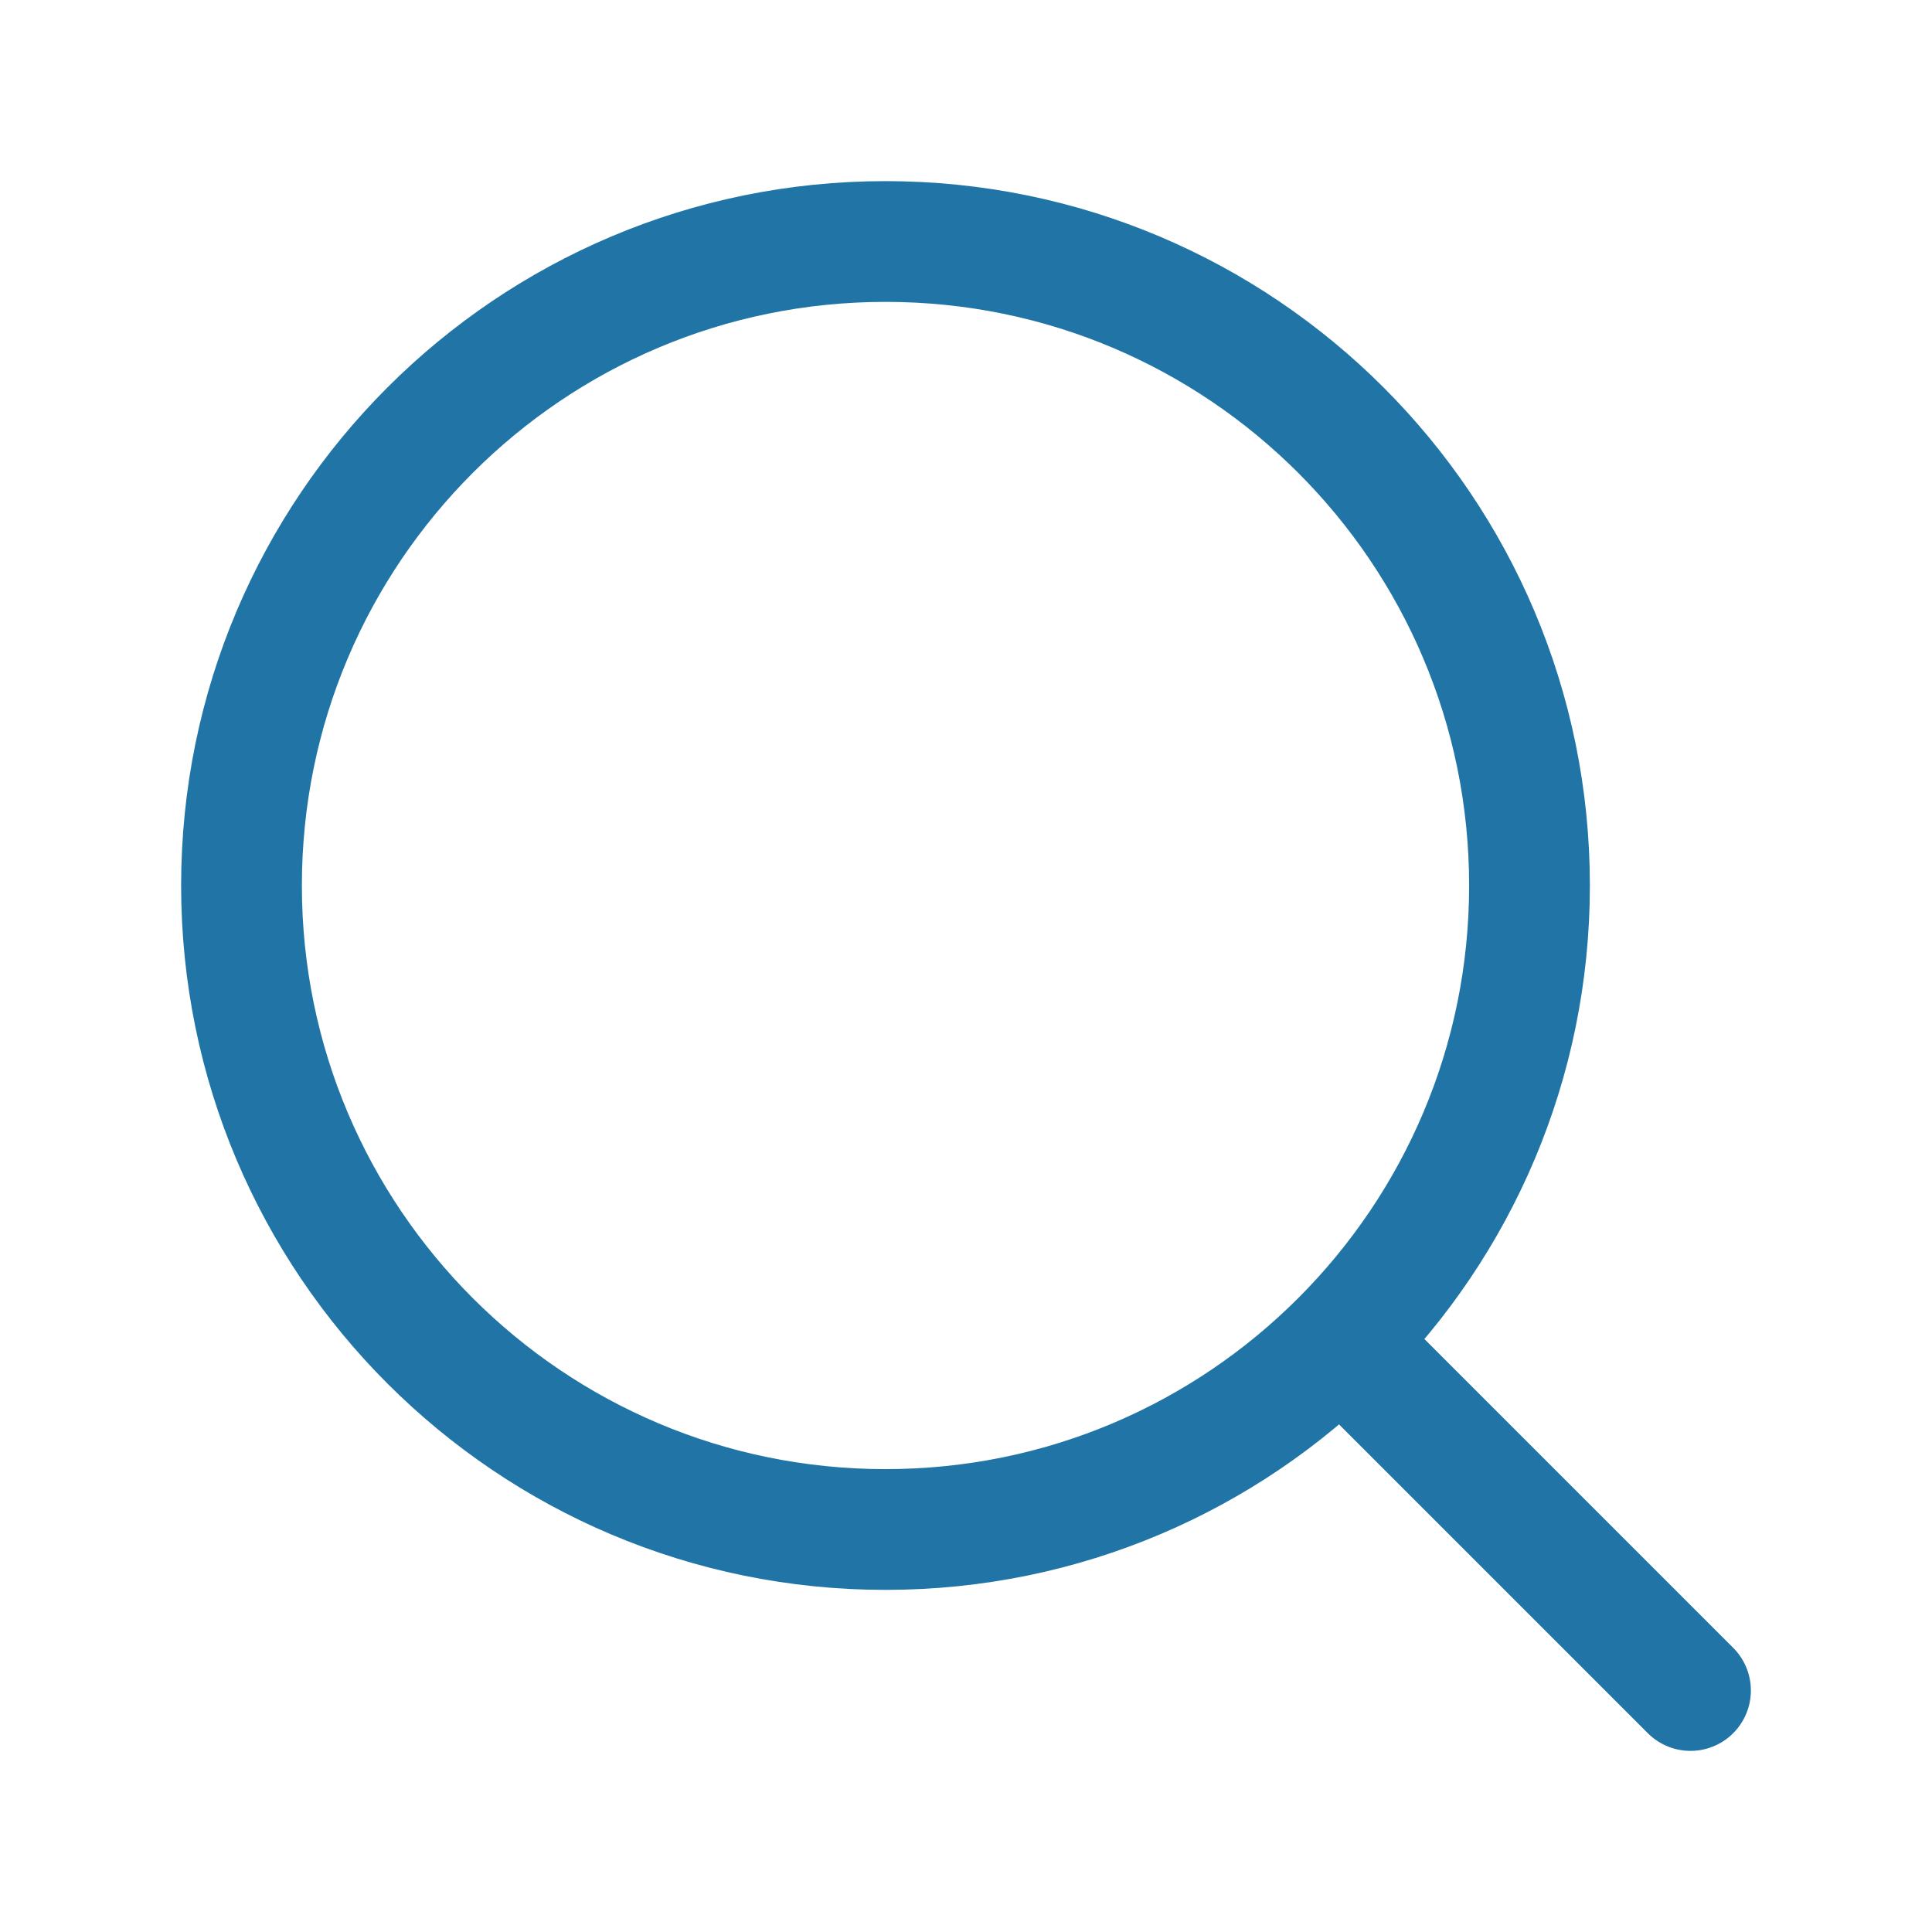
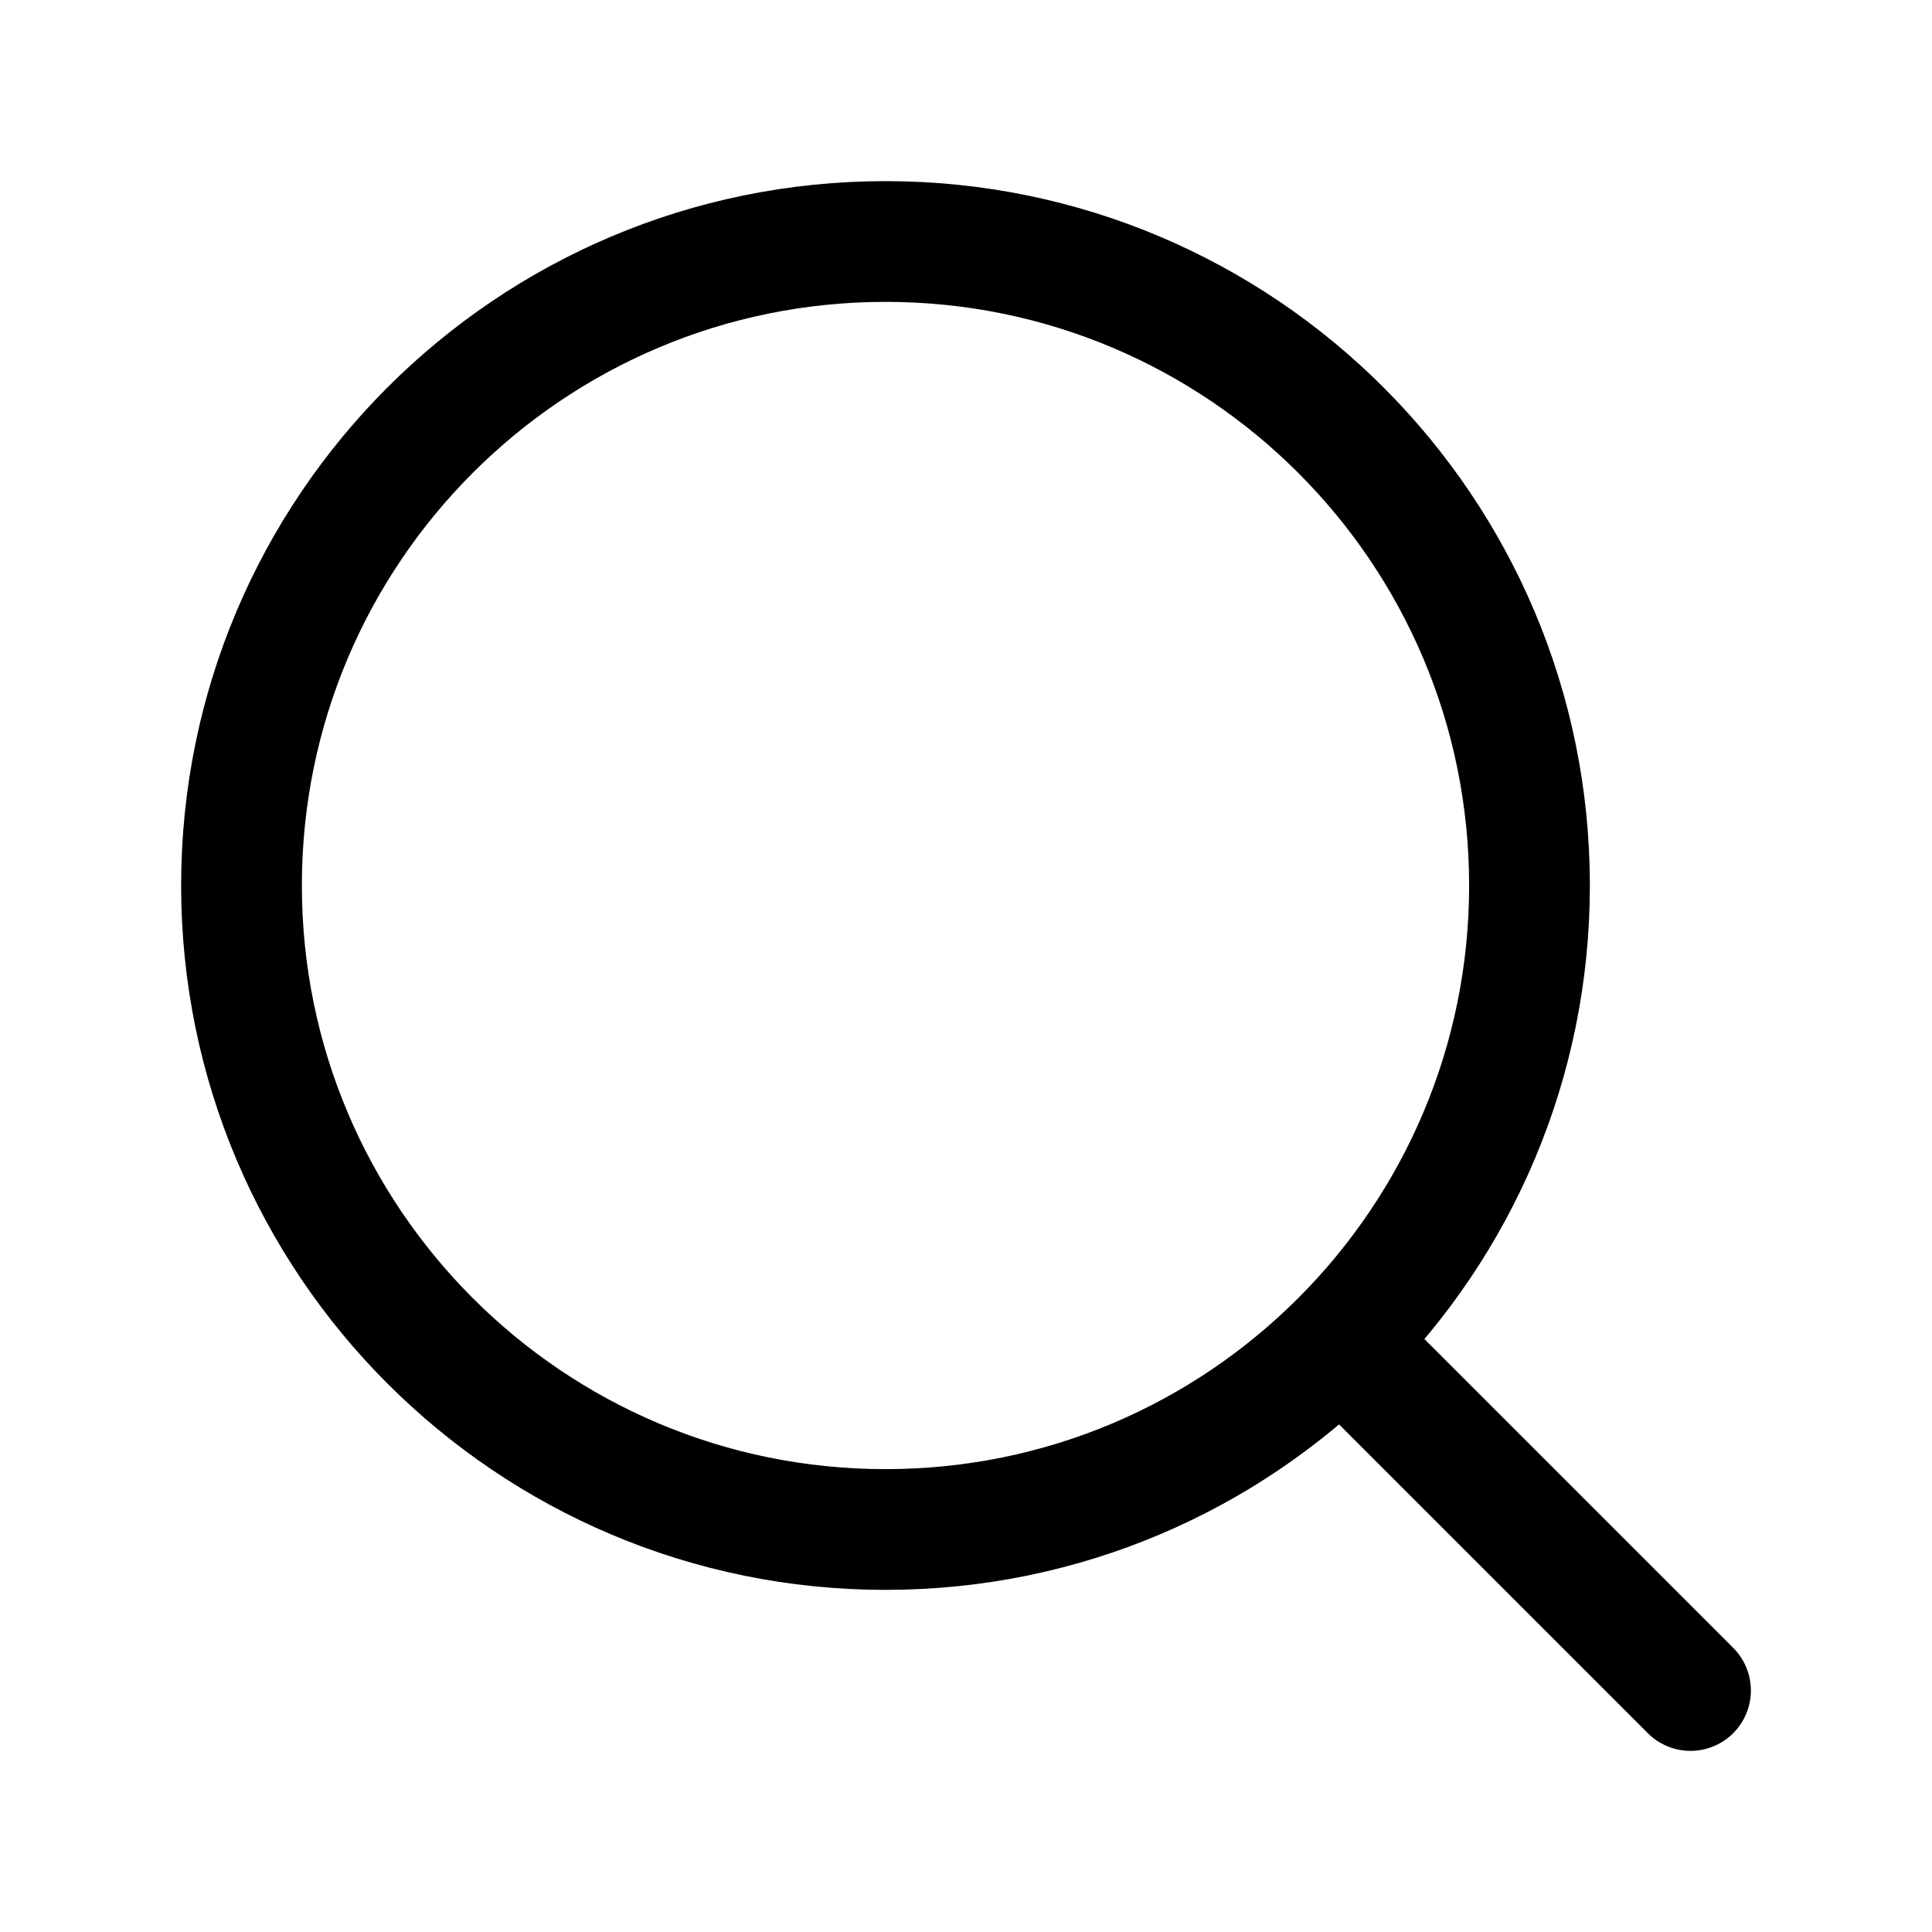
<svg xmlns="http://www.w3.org/2000/svg" width="24" height="24" viewBox="0 0 24 24" fill="none">
-   <path d="M17 17L21 21" stroke="#2075A6" stroke-width="1.5" stroke-linecap="round" stroke-linejoin="round" />
-   <path d="M3 11C3 15.418 6.582 19 11 19C13.213 19 15.216 18.102 16.664 16.649C18.108 15.202 19 13.205 19 11C19 6.582 15.418 3 11 3C6.582 3 3 6.582 3 11Z" stroke="#2075A6" stroke-width="1.5" stroke-linecap="round" stroke-linejoin="round" />
+   <path d="M17 17L21 21" stroke="currentColor" stroke-width="1.5" stroke-linecap="round" stroke-linejoin="round" />
+   <path d="M3 11C3 15.418 6.582 19 11 19C13.213 19 15.216 18.102 16.664 16.649C18.108 15.202 19 13.205 19 11C19 6.582 15.418 3 11 3C6.582 3 3 6.582 3 11Z" stroke="currentColor" stroke-width="1.5" stroke-linecap="round" stroke-linejoin="round" />
</svg>
